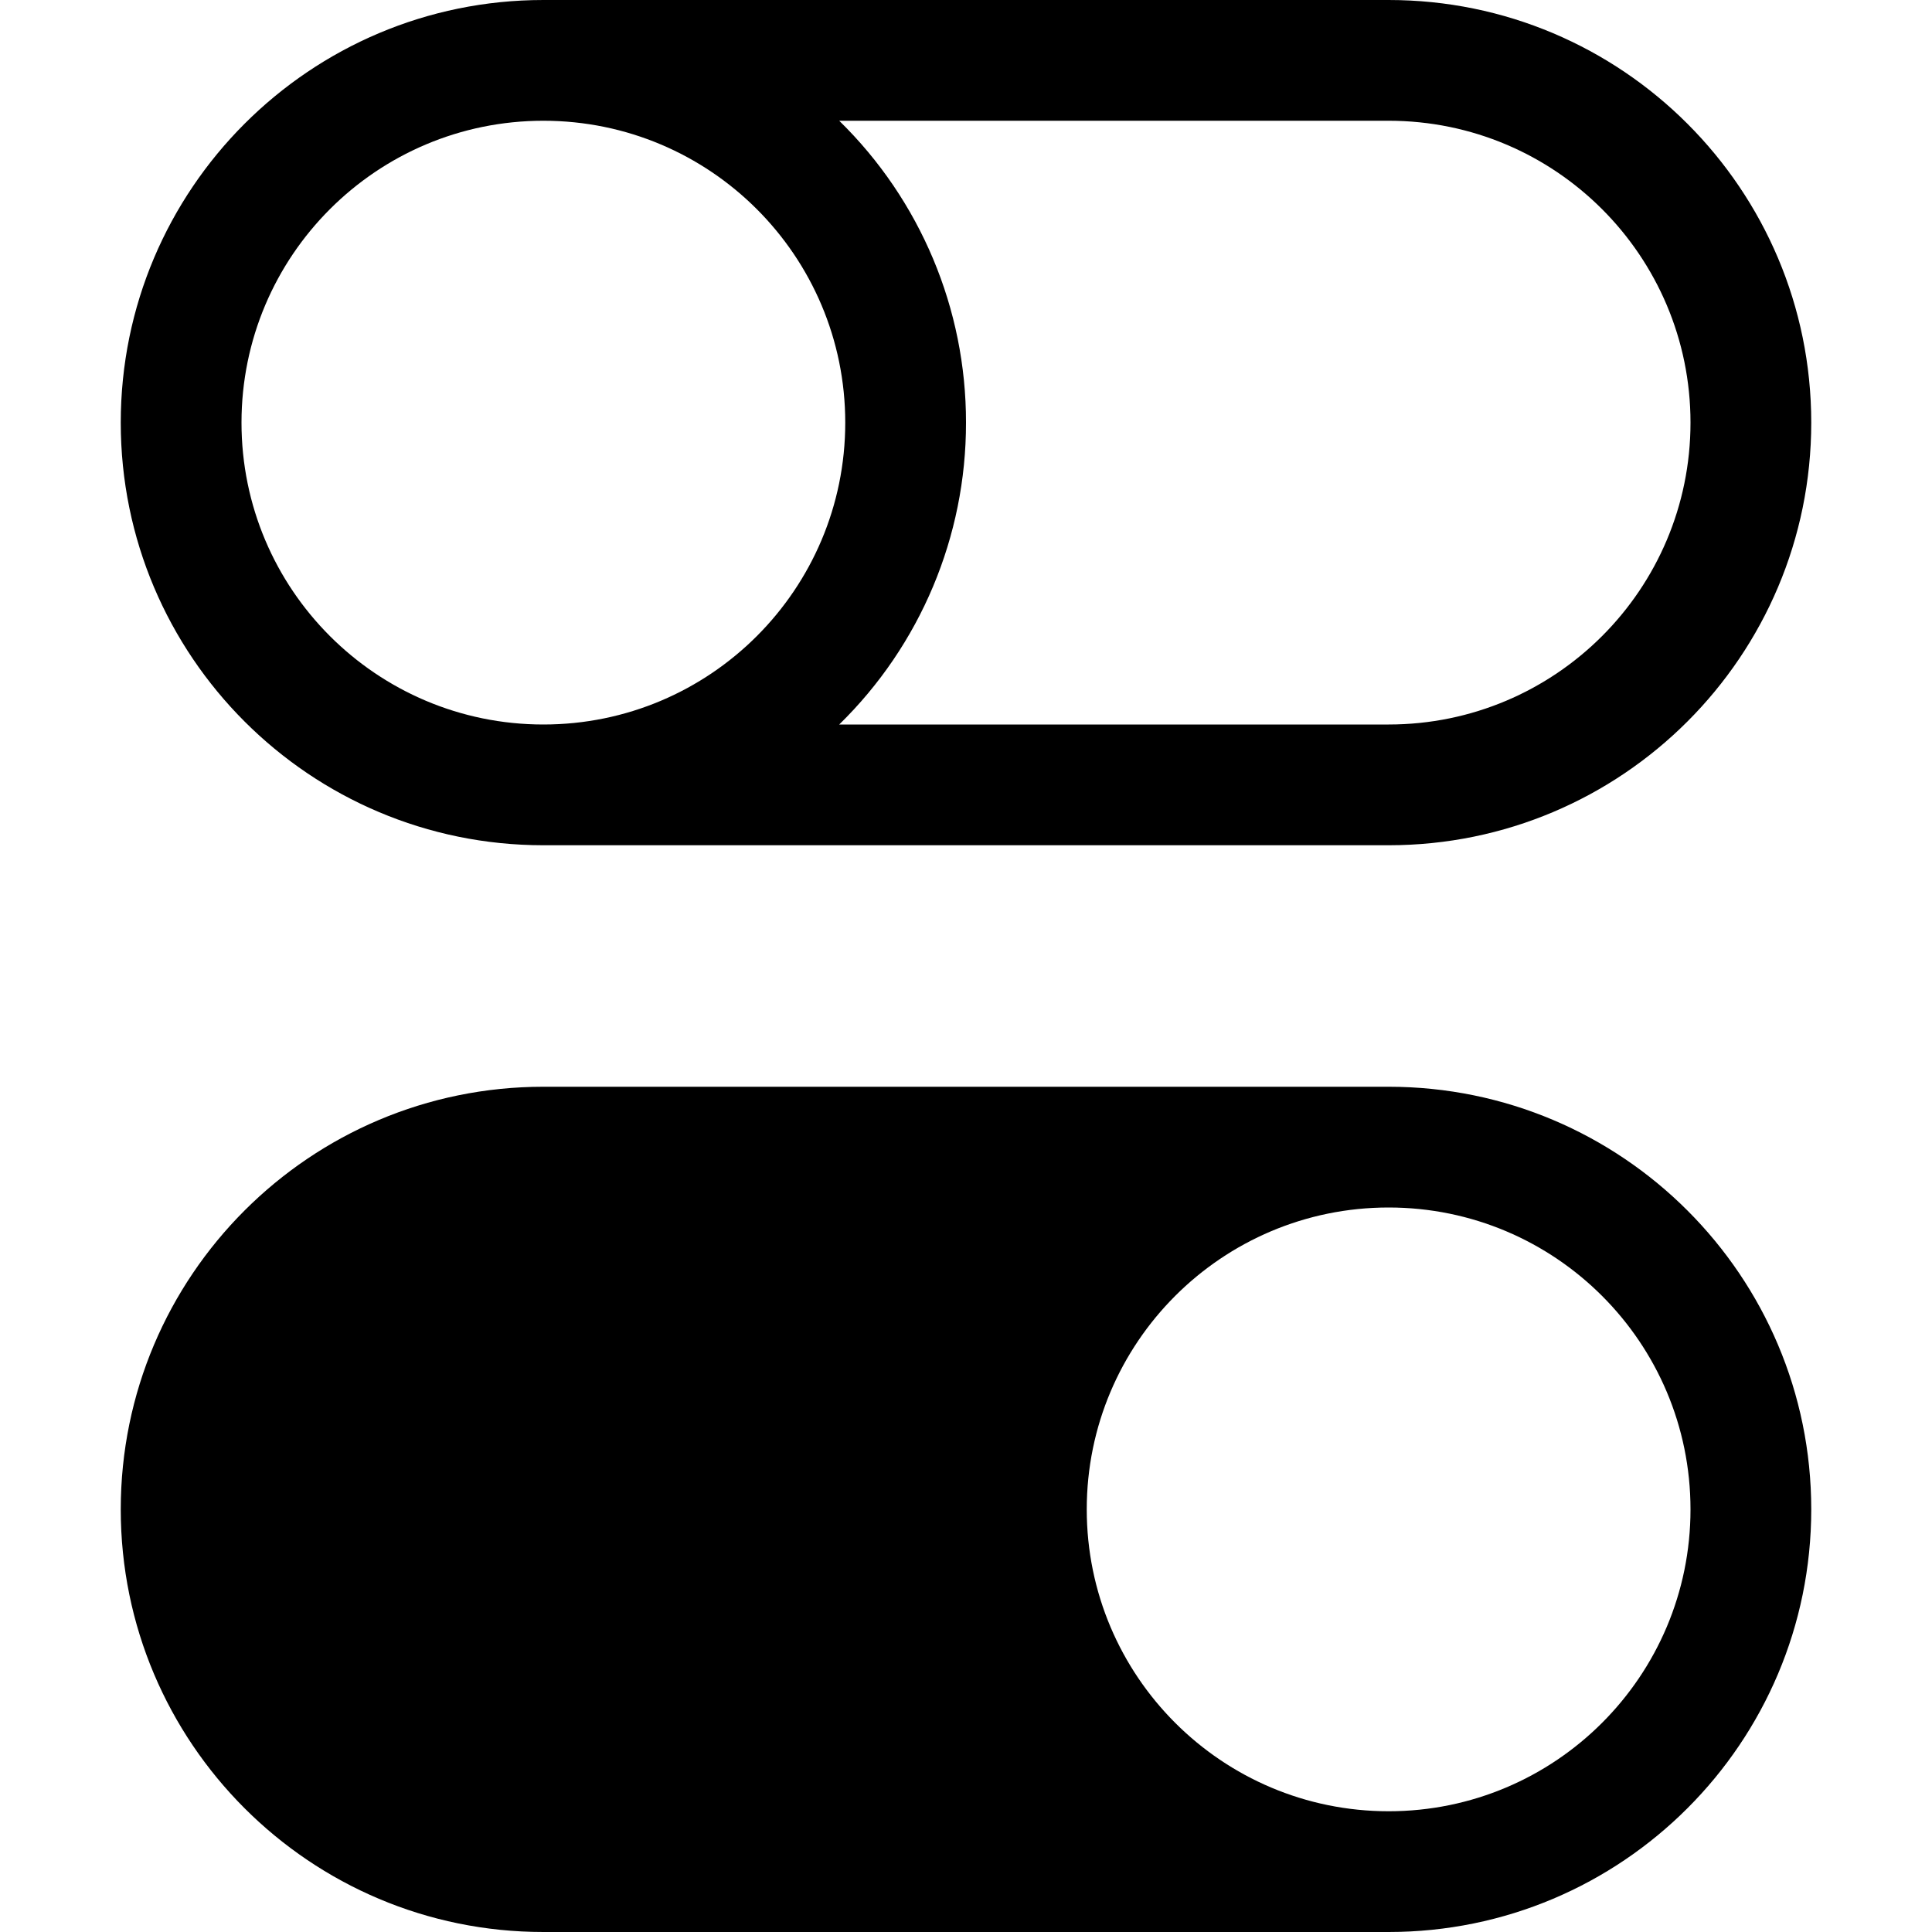
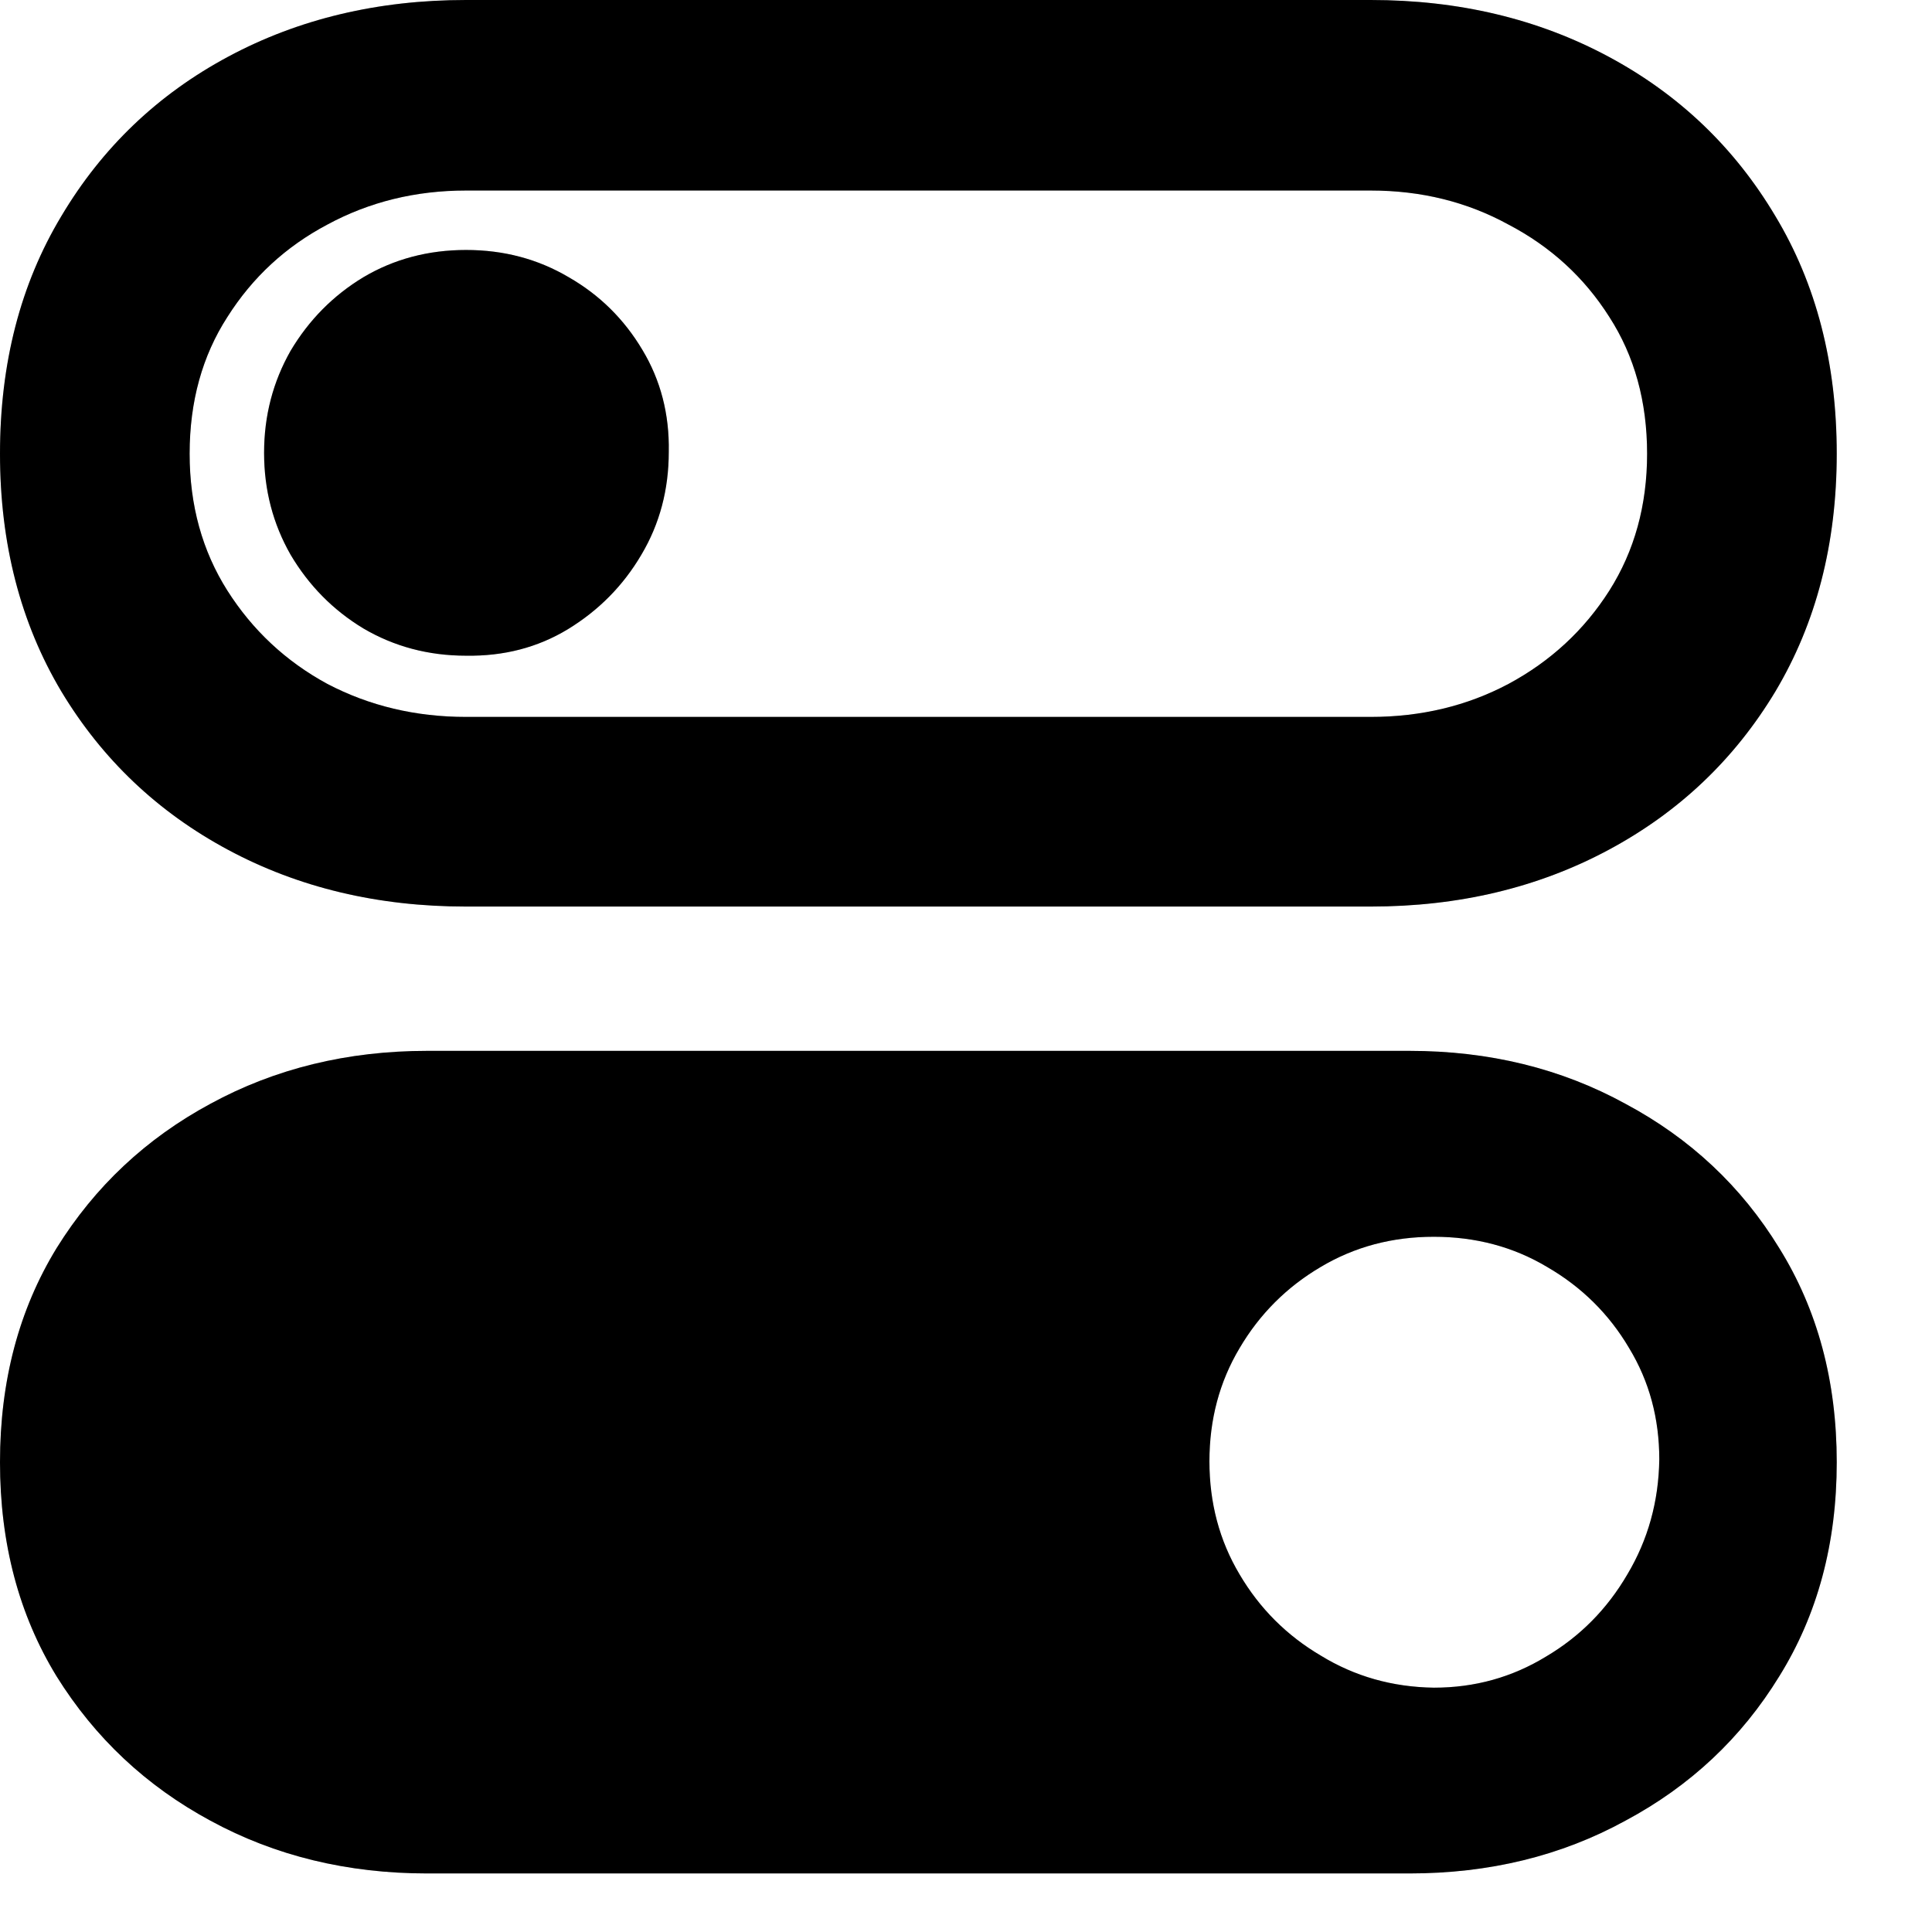
- <svg xmlns="http://www.w3.org/2000/svg" viewBox="0 0 16 16" fill="#000000" class="bi bi-toggles">
-   <g id="SVGRepo_bgCarrier" stroke-width="0" />
-   <g id="SVGRepo_tracerCarrier" stroke-linecap="round" stroke-linejoin="round" />
-   <g id="SVGRepo_iconCarrier">
-     <path d="M4.5 9a3.5 3.5 0 1 0 0 7h7a3.5 3.5 0 1 0 0-7h-7zm7 6a2.5 2.5 0 1 1 0-5 2.5 2.5 0 0 1 0 5zm-7-14a2.5 2.5 0 1 0 0 5 2.5 2.5 0 0 0 0-5zm2.45 0A3.49 3.49 0 0 1 8 3.5 3.49 3.49 0 0 1 6.95 6h4.55a2.5 2.5 0 0 0 0-5H6.95zM4.5 0h7a3.5 3.5 0 1 1 0 7h-7a3.5 3.5 0 1 1 0-7z" />
-   </g>
+ <svg xmlns="http://www.w3.org/2000/svg" width="13" height="13" viewBox="0 0 13 13" fill="none">
+   <path d="M2.875 12.606C2.338 12.606 1.851 12.488 1.416 12.251C0.984 12.018 0.639 11.694 0.381 11.28C0.127 10.865 0 10.385 0 9.839C0 9.293 0.127 8.813 0.381 8.398C0.639 7.983 0.984 7.66 1.416 7.427C1.851 7.19 2.338 7.071 2.875 7.071H9.483C10.021 7.071 10.505 7.19 10.937 7.427C11.373 7.66 11.718 7.983 11.972 8.398C12.23 8.813 12.359 9.293 12.359 9.839C12.359 10.385 12.23 10.865 11.972 11.28C11.718 11.694 11.373 12.018 10.937 12.251C10.505 12.488 10.021 12.606 9.483 12.606H2.875ZM9.648 11.356C9.924 11.356 10.175 11.286 10.404 11.146C10.632 11.011 10.814 10.827 10.95 10.594C11.089 10.361 11.161 10.103 11.165 9.82C11.165 9.545 11.098 9.295 10.962 9.071C10.827 8.842 10.643 8.66 10.41 8.525C10.182 8.389 9.928 8.322 9.648 8.322C9.369 8.322 9.115 8.389 8.887 8.525C8.658 8.66 8.476 8.842 8.341 9.071C8.205 9.299 8.138 9.553 8.138 9.833C8.138 10.112 8.205 10.366 8.341 10.594C8.476 10.823 8.658 11.005 8.887 11.14C9.115 11.28 9.369 11.352 9.648 11.356ZM3.136 6.1C2.543 6.1 2.01 5.973 1.536 5.719C1.062 5.465 0.688 5.11 0.413 4.653C0.138 4.192 0 3.658 0 3.053C0 2.444 0.138 1.911 0.413 1.454C0.688 0.992 1.062 0.635 1.536 0.381C2.01 0.127 2.543 0 3.136 0H9.223C9.816 0 10.349 0.127 10.823 0.381C11.297 0.635 11.671 0.992 11.946 1.454C12.221 1.911 12.359 2.444 12.359 3.053C12.359 3.658 12.221 4.192 11.946 4.653C11.671 5.11 11.297 5.465 10.823 5.719C10.349 5.973 9.816 6.1 9.223 6.1H3.136ZM3.136 4.824H9.223C9.562 4.824 9.871 4.75 10.15 4.602C10.433 4.45 10.66 4.24 10.829 3.974C10.998 3.707 11.083 3.4 11.083 3.053C11.083 2.702 10.998 2.395 10.829 2.133C10.66 1.866 10.433 1.659 10.15 1.511C9.871 1.358 9.562 1.282 9.223 1.282H3.136C2.797 1.282 2.486 1.358 2.203 1.511C1.923 1.659 1.699 1.866 1.53 2.133C1.361 2.395 1.276 2.702 1.276 3.053C1.276 3.4 1.361 3.707 1.53 3.974C1.699 4.24 1.923 4.45 2.203 4.602C2.486 4.75 2.797 4.824 3.136 4.824ZM3.136 4.412C2.882 4.412 2.651 4.35 2.444 4.228C2.241 4.105 2.078 3.94 1.955 3.732C1.837 3.525 1.777 3.297 1.777 3.047C1.777 2.797 1.837 2.569 1.955 2.361C2.078 2.154 2.241 1.989 2.444 1.866C2.651 1.743 2.882 1.682 3.136 1.682C3.39 1.682 3.62 1.743 3.828 1.866C4.035 1.985 4.2 2.148 4.323 2.355C4.445 2.558 4.505 2.787 4.5 3.041C4.5 3.294 4.439 3.525 4.316 3.732C4.194 3.94 4.029 4.107 3.821 4.234C3.618 4.357 3.39 4.416 3.136 4.412Z" fill="black" />
+   <path d="M2.875 12.606C2.338 12.606 1.851 12.488 1.416 12.251C0.984 12.018 0.639 11.694 0.381 11.28C0.127 10.865 0 10.385 0 9.839C0 9.293 0.127 8.813 0.381 8.398C0.639 7.983 0.984 7.66 1.416 7.427C1.851 7.19 2.338 7.071 2.875 7.071H9.483C10.021 7.071 10.505 7.19 10.937 7.427C11.373 7.66 11.718 7.983 11.972 8.398C12.23 8.813 12.359 9.293 12.359 9.839C12.359 10.385 12.23 10.865 11.972 11.28C11.718 11.694 11.373 12.018 10.937 12.251C10.505 12.488 10.021 12.606 9.483 12.606H2.875ZM9.648 11.356C9.924 11.356 10.175 11.286 10.404 11.146C10.632 11.011 10.814 10.827 10.95 10.594C11.089 10.361 11.161 10.103 11.165 9.82C11.165 9.545 11.098 9.295 10.962 9.071C10.827 8.842 10.643 8.66 10.41 8.525C10.182 8.389 9.928 8.322 9.648 8.322C9.369 8.322 9.115 8.389 8.887 8.525C8.658 8.66 8.476 8.842 8.341 9.071C8.205 9.299 8.138 9.553 8.138 9.833C8.138 10.112 8.205 10.366 8.341 10.594C8.476 10.823 8.658 11.005 8.887 11.14C9.115 11.28 9.369 11.352 9.648 11.356ZM3.136 6.1C2.543 6.1 2.01 5.973 1.536 5.719C1.062 5.465 0.688 5.11 0.413 4.653C0.138 4.192 0 3.658 0 3.053C0 2.444 0.138 1.911 0.413 1.454C0.688 0.992 1.062 0.635 1.536 0.381C2.01 0.127 2.543 0 3.136 0H9.223C9.816 0 10.349 0.127 10.823 0.381C11.297 0.635 11.671 0.992 11.946 1.454C12.221 1.911 12.359 2.444 12.359 3.053C12.359 3.658 12.221 4.192 11.946 4.653C11.671 5.11 11.297 5.465 10.823 5.719C10.349 5.973 9.816 6.1 9.223 6.1H3.136ZM3.136 4.824H9.223C9.562 4.824 9.871 4.75 10.15 4.602C10.433 4.45 10.66 4.24 10.829 3.974C10.998 3.707 11.083 3.4 11.083 3.053C11.083 2.702 10.998 2.395 10.829 2.133C10.66 1.866 10.433 1.659 10.15 1.511C9.871 1.358 9.562 1.282 9.223 1.282H3.136C2.797 1.282 2.486 1.358 2.203 1.511C1.923 1.659 1.699 1.866 1.53 2.133C1.361 2.395 1.276 2.702 1.276 3.053C1.276 3.4 1.361 3.707 1.53 3.974C1.699 4.24 1.923 4.45 2.203 4.602C2.486 4.75 2.797 4.824 3.136 4.824ZM3.136 4.412C2.882 4.412 2.651 4.35 2.444 4.228C2.241 4.105 2.078 3.94 1.955 3.732C1.837 3.525 1.777 3.297 1.777 3.047C1.777 2.797 1.837 2.569 1.955 2.361C2.078 2.154 2.241 1.989 2.444 1.866C2.651 1.743 2.882 1.682 3.136 1.682C3.39 1.682 3.62 1.743 3.828 1.866C4.035 1.985 4.2 2.148 4.323 2.355C4.445 2.558 4.505 2.787 4.5 3.041C4.5 3.294 4.439 3.525 4.316 3.732C4.194 3.94 4.029 4.107 3.821 4.234C3.618 4.357 3.39 4.416 3.136 4.412Z" fill="black" fill-opacity="0.2" />
</svg>
